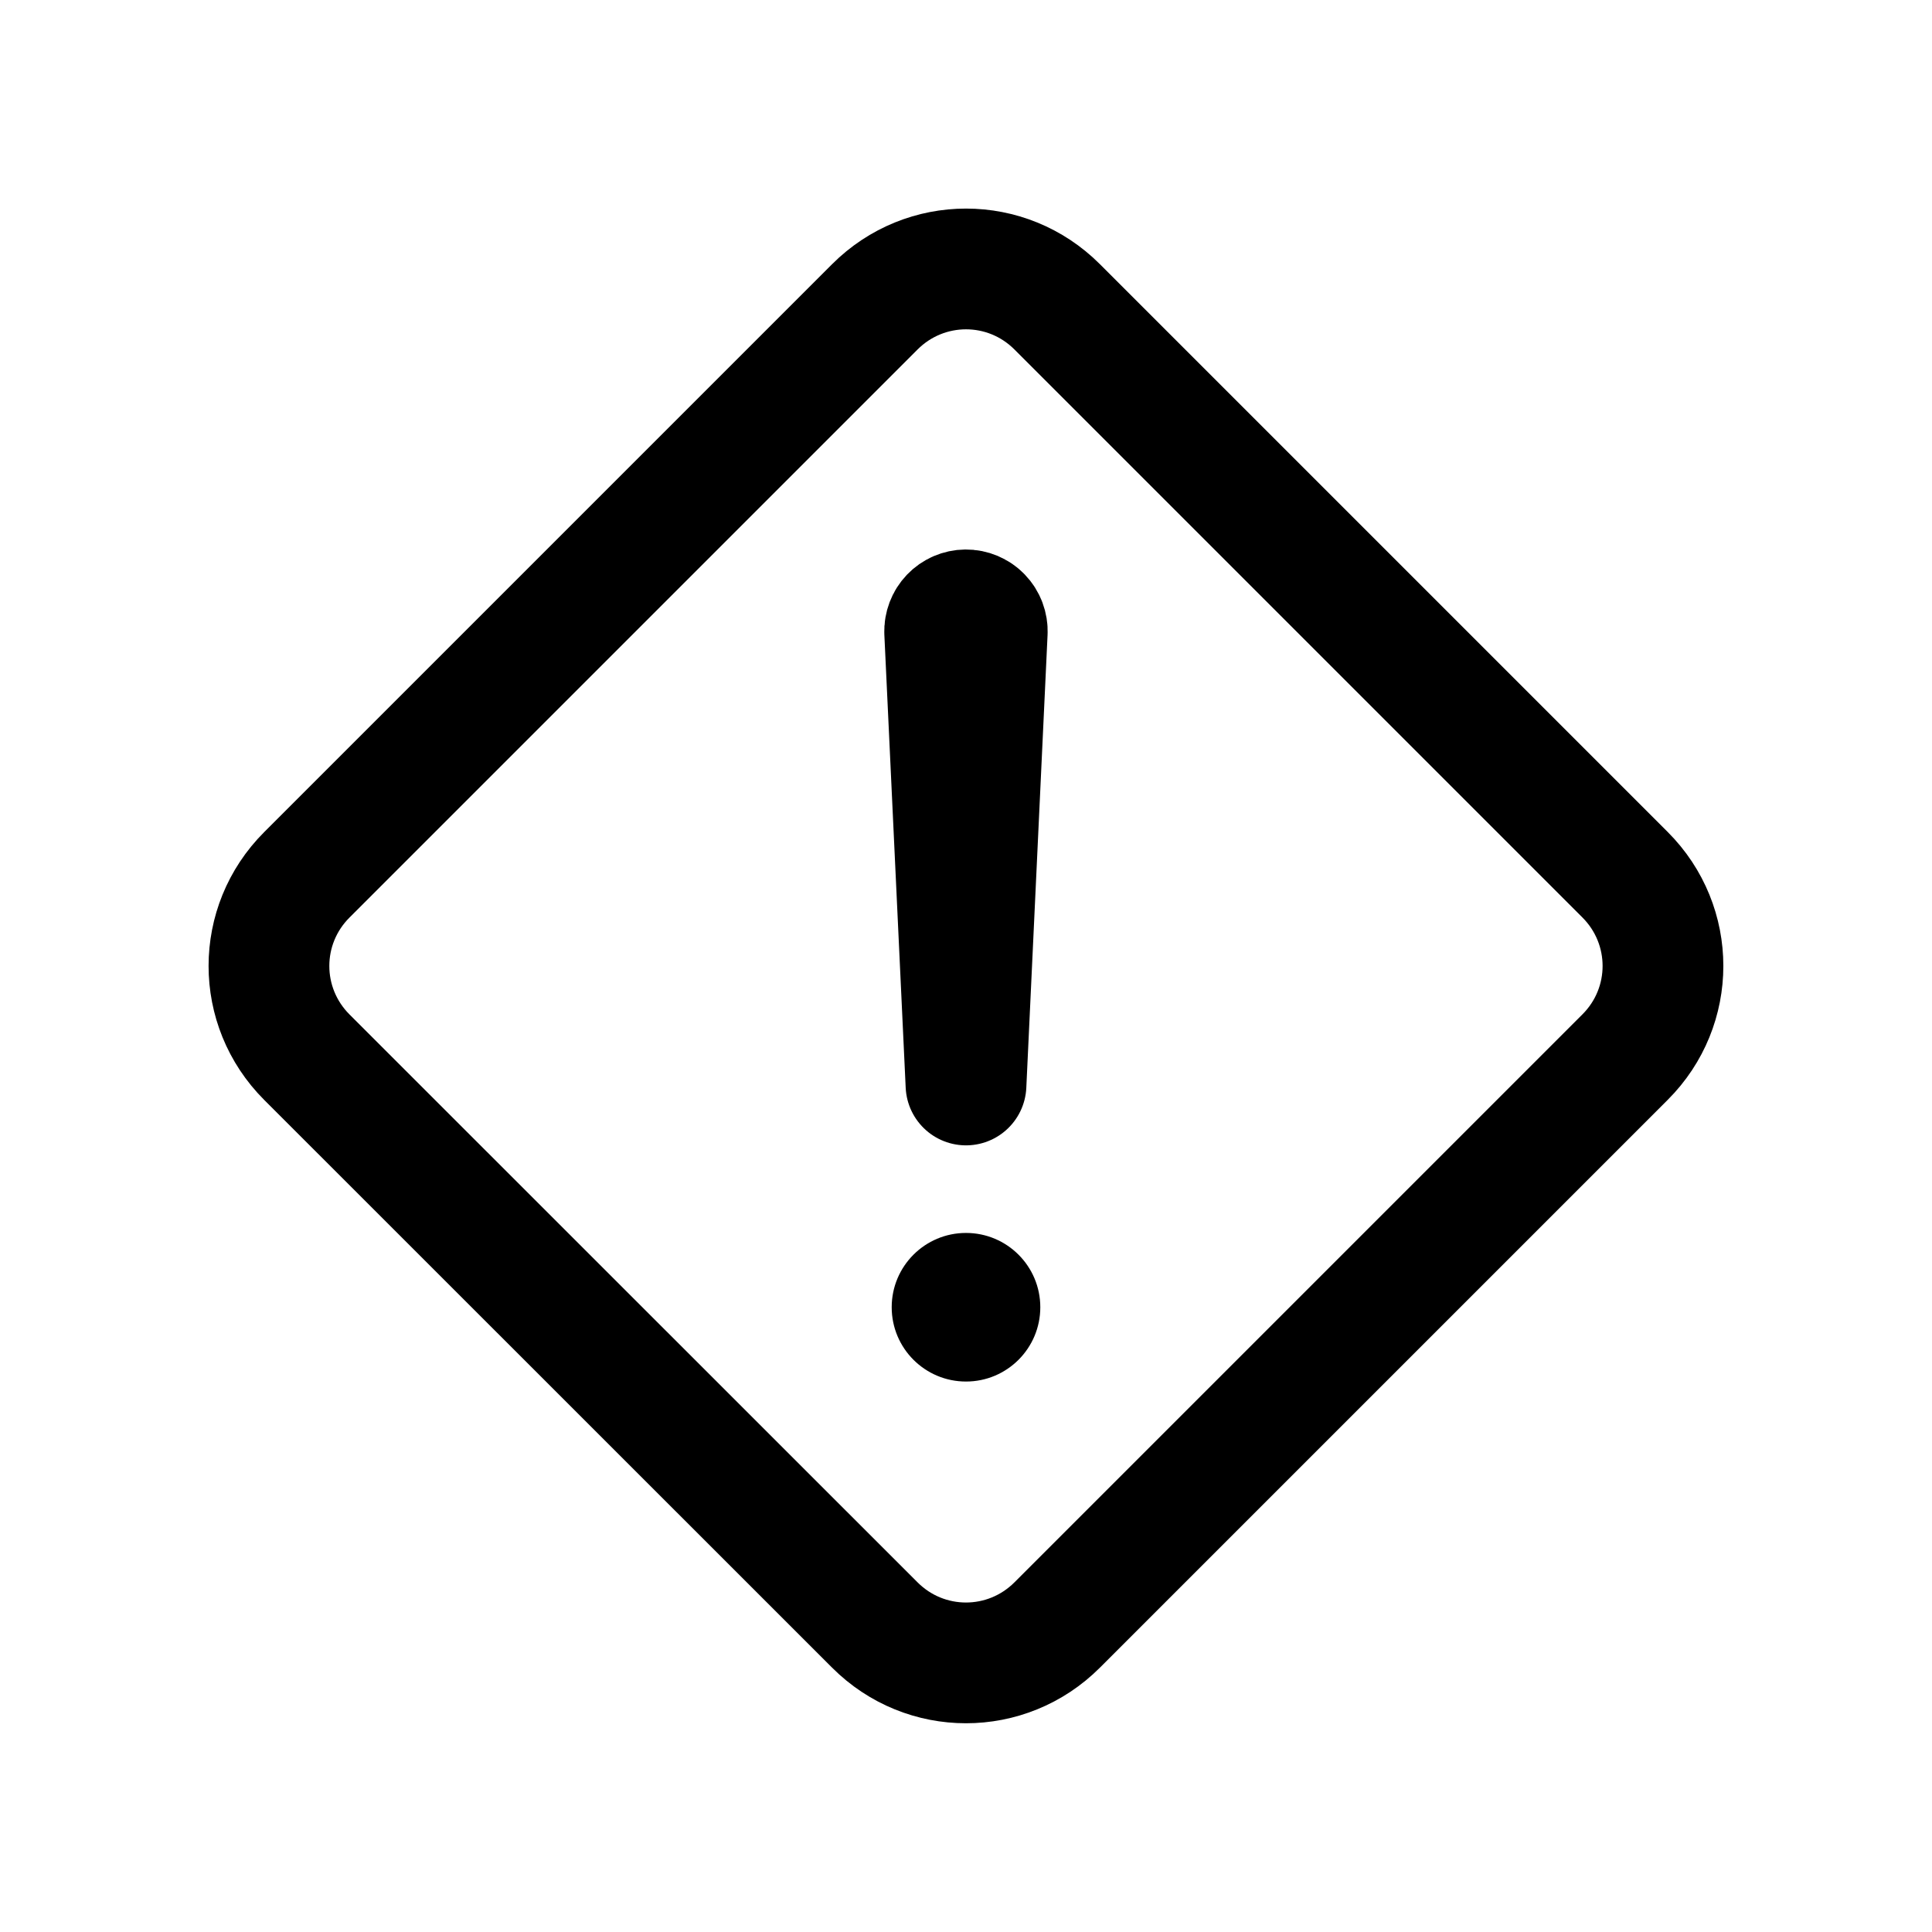
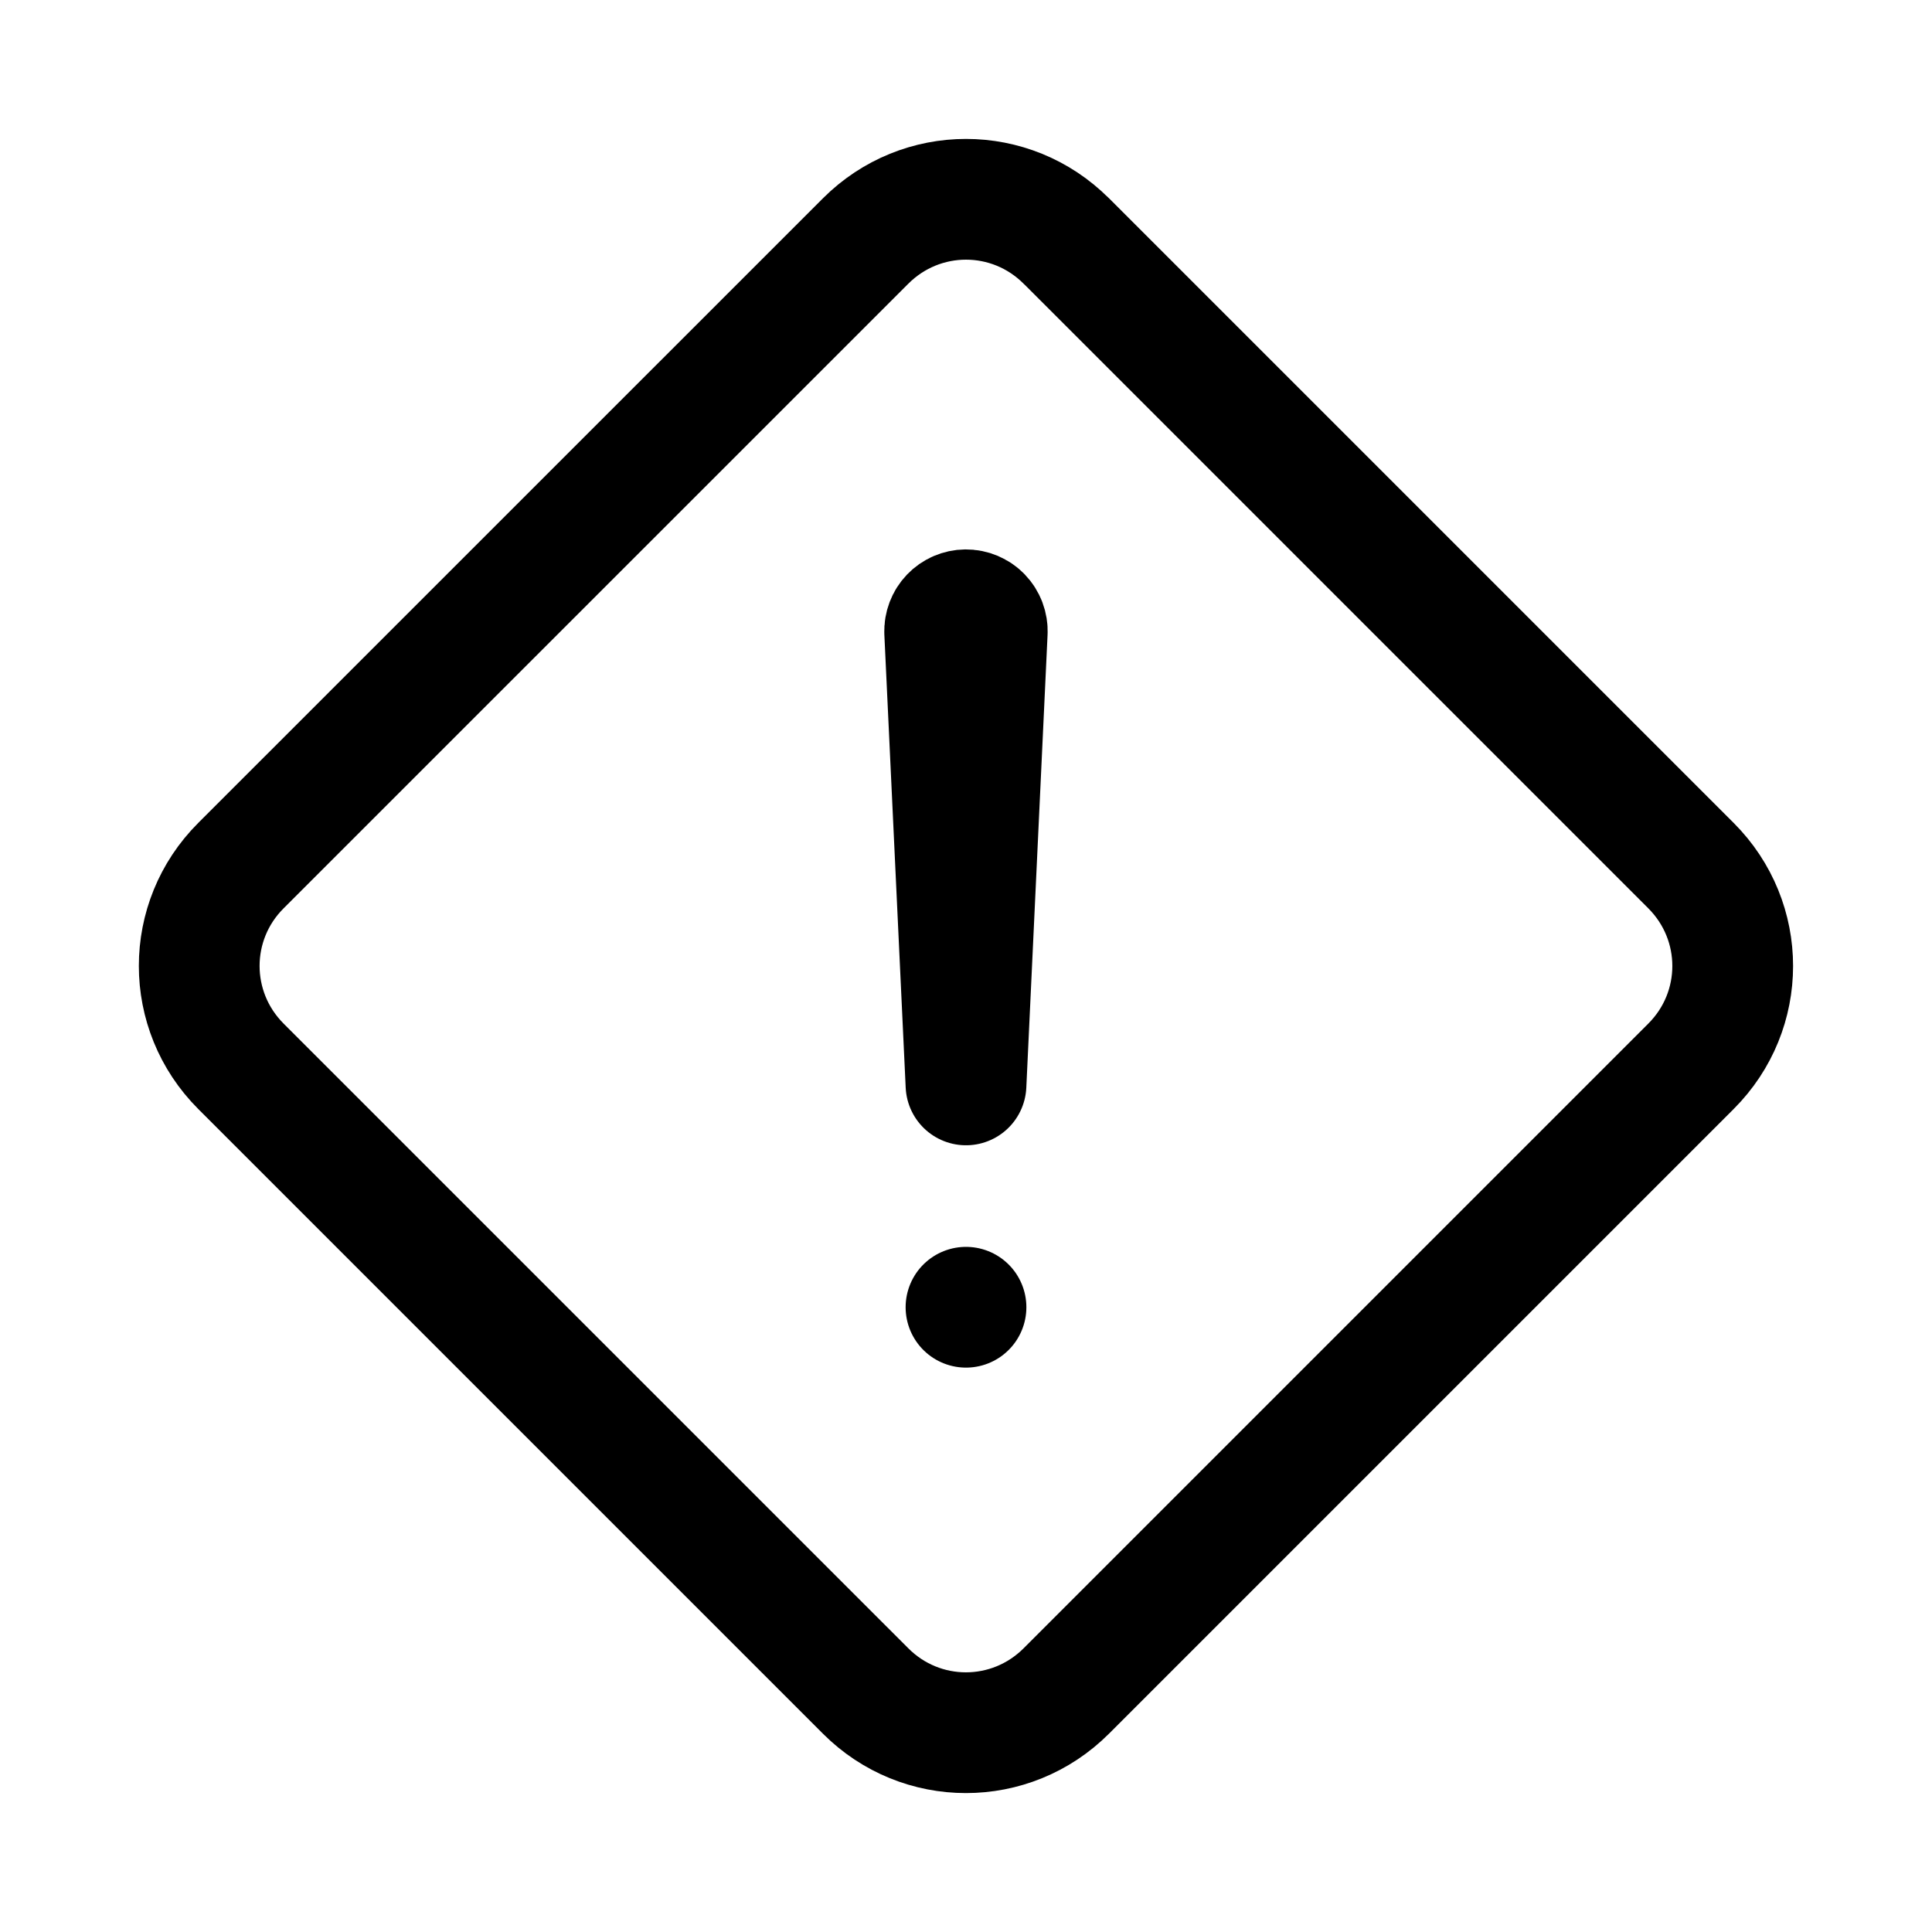
<svg xmlns="http://www.w3.org/2000/svg" width="24" height="24" viewBox="0 0 24 24">
-   <path fill="none" stroke="currentColor" stroke-linecap="round" stroke-linejoin="round" stroke-width="1.5" d="m 11.735 7.851 0.265 5.627 0.264 -5.625 a 0.265 0.265 0 0 0 -0.267 -0.277 v 0 a 0.265 0.265 0 0 0 -0.262 0.274" id="path2" />
-   <path fill="currentColor" d="m 12 17.162 a 0.923 0.923 0 1 1 0.923 -0.923 0.923 0.923 0 0 1 -0.923 0.923" id="path3" stroke-width="0.046" />
-   <path id="path1" fill="none" stroke="currentColor" stroke-linecap="round" stroke-linejoin="round" stroke-width="1.5" d="m 13.133 3.812 7.054 7.054 c 0.628 0.628 0.628 1.639 0 2.266 l -7.054 7.054 c -0.628 0.628 -1.639 0.628 -2.266 0 L 3.812 13.133 c -0.628 -0.628 -0.628 -1.639 0 -2.266 L 10.867 3.812 c 0.628 -0.628 1.639 -0.628 2.266 4e-7 z" />
+   <path id="path1" fill="none" stroke="currentColor" stroke-linecap="round" stroke-linejoin="round" stroke-width="1.5" d="m 12 16.239 v 0 m 1.246 -13.246 7.76 7.76 c 0.691 0.691 0.691 1.803 0 2.493 l -7.76 7.76 c -0.691 0.691 -1.803 0.691 -2.493 0 l -7.76 -7.76 c -0.691 -0.691 -0.691 -1.803 0 -2.493 L 10.753 2.994 c 0.691 -0.691 1.803 -0.691 2.493 4e-7 z m -1.511 4.857 0.265 5.627 0.264 -5.625 a 0.265 0.265 0 0 0 -0.267 -0.277 v 0 a 0.265 0.265 0 0 0 -0.262 0.274" />
</svg>
